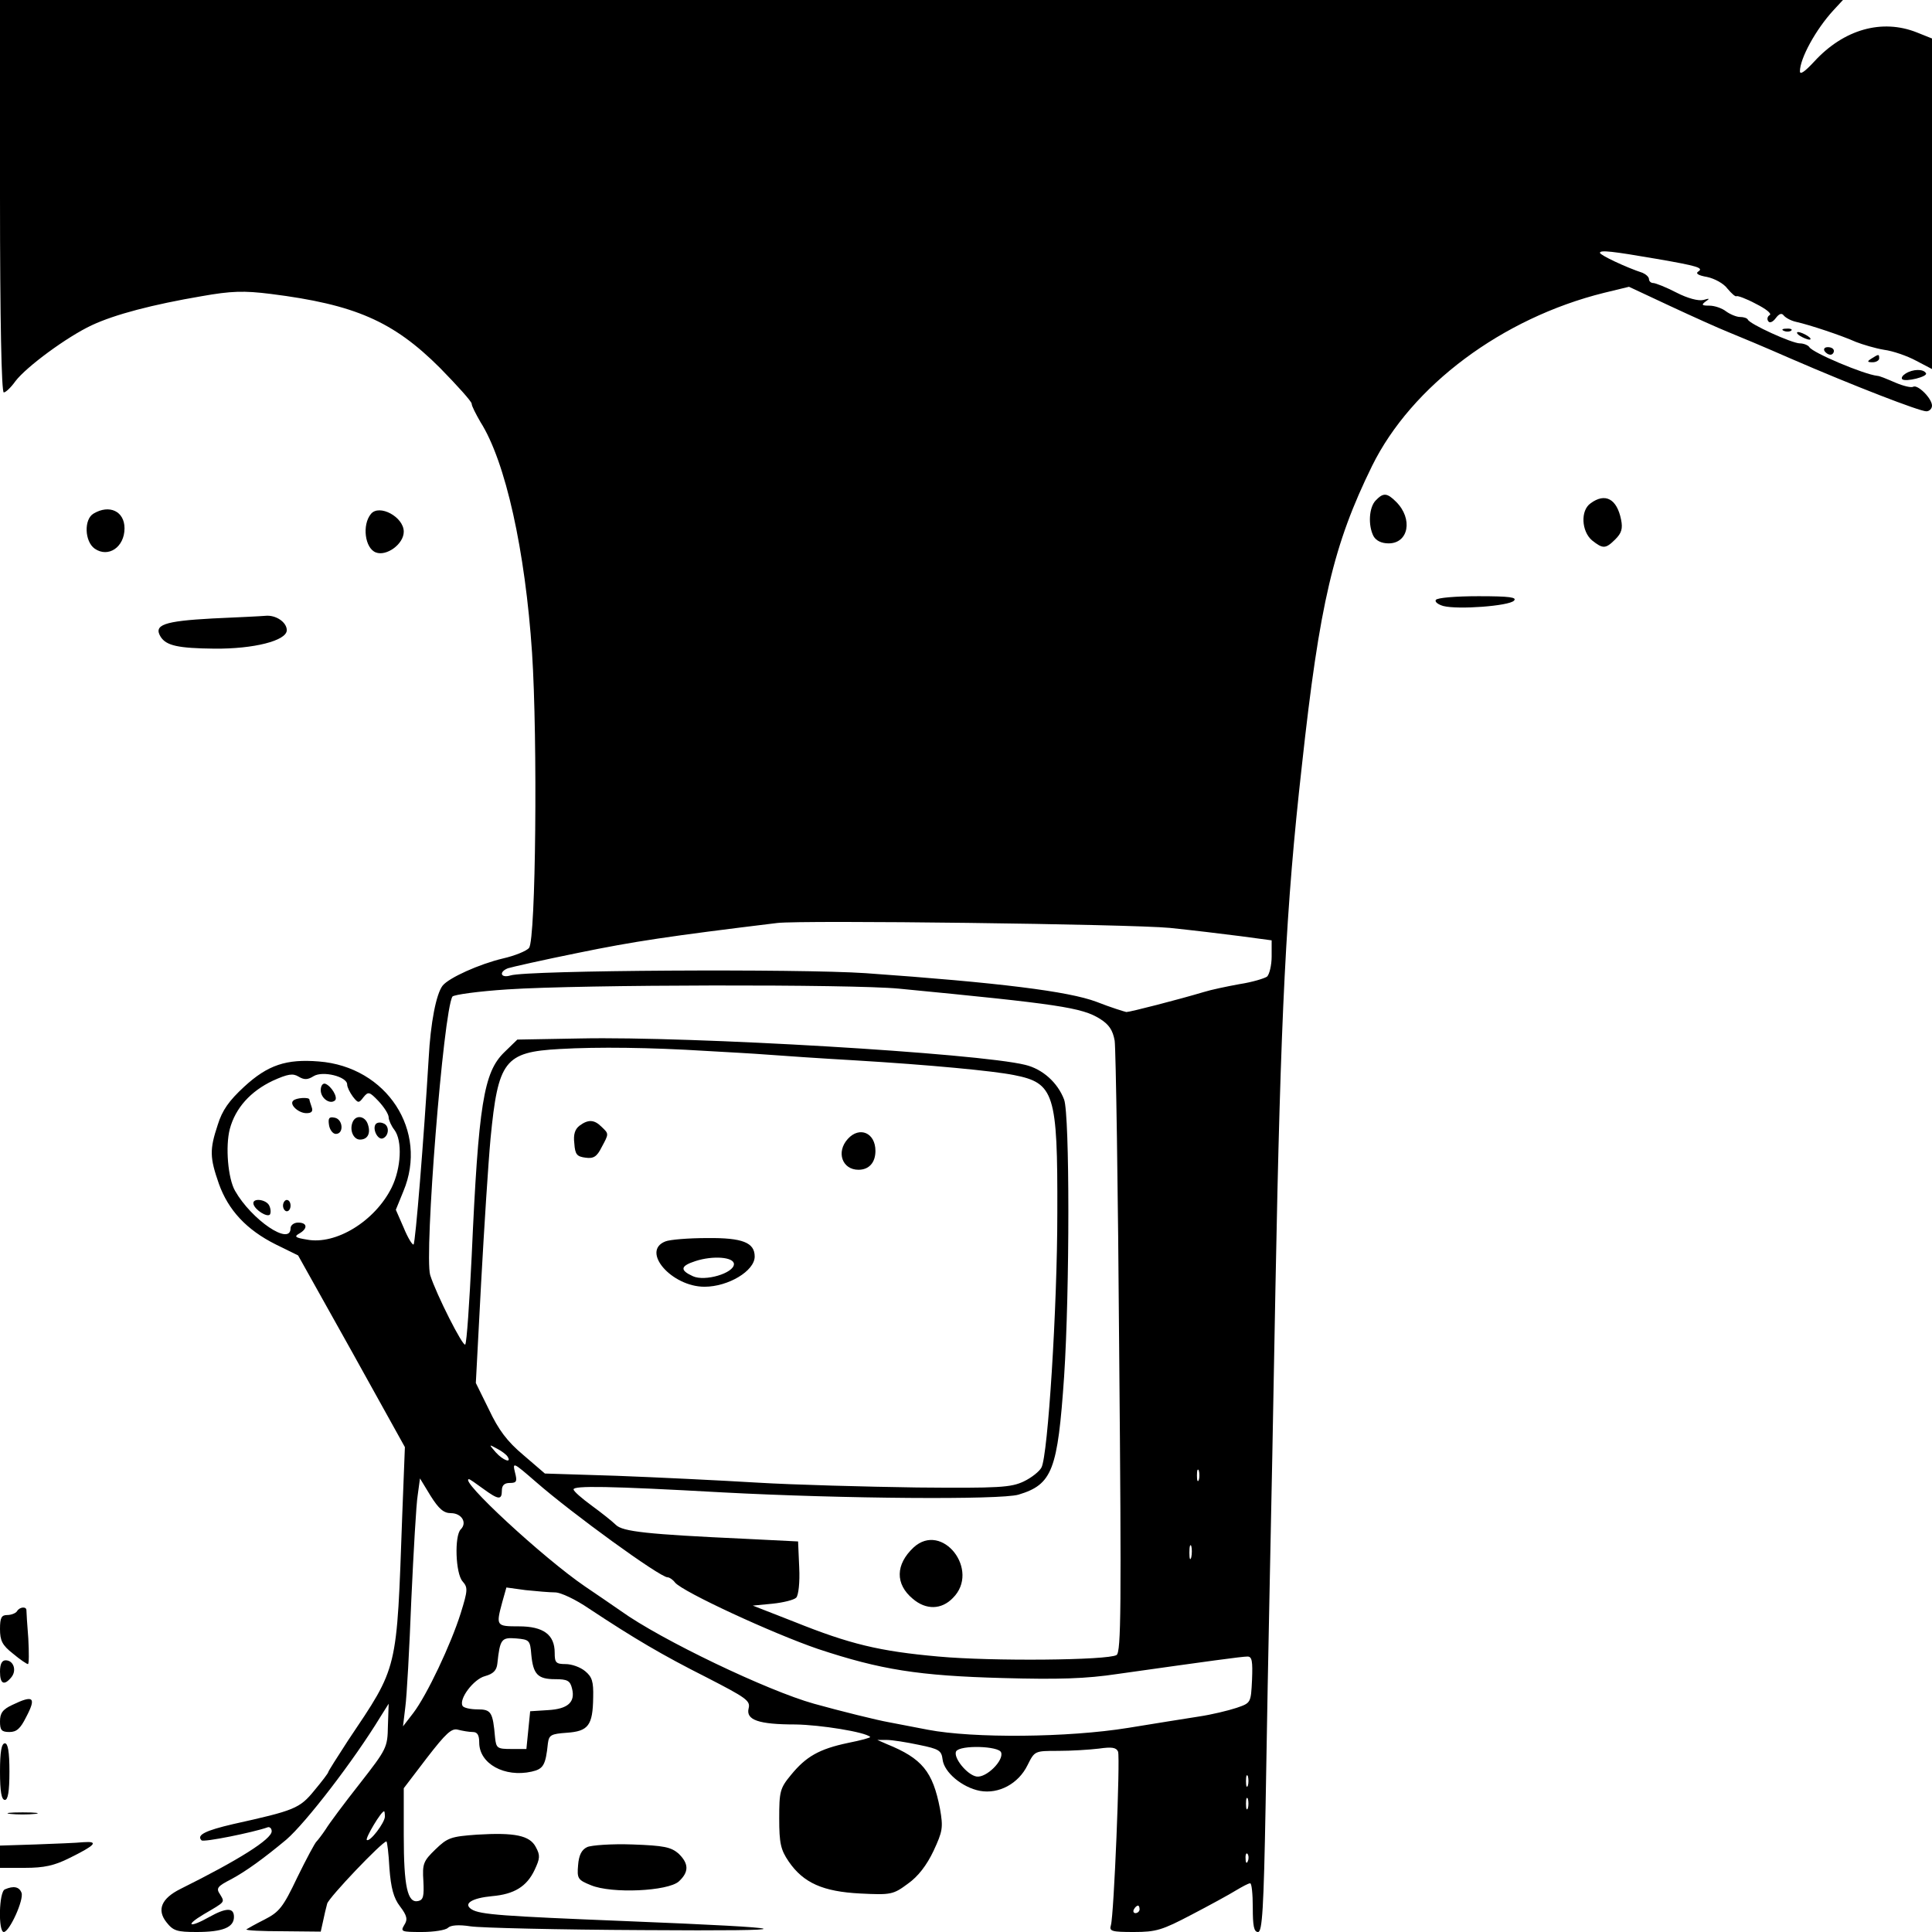
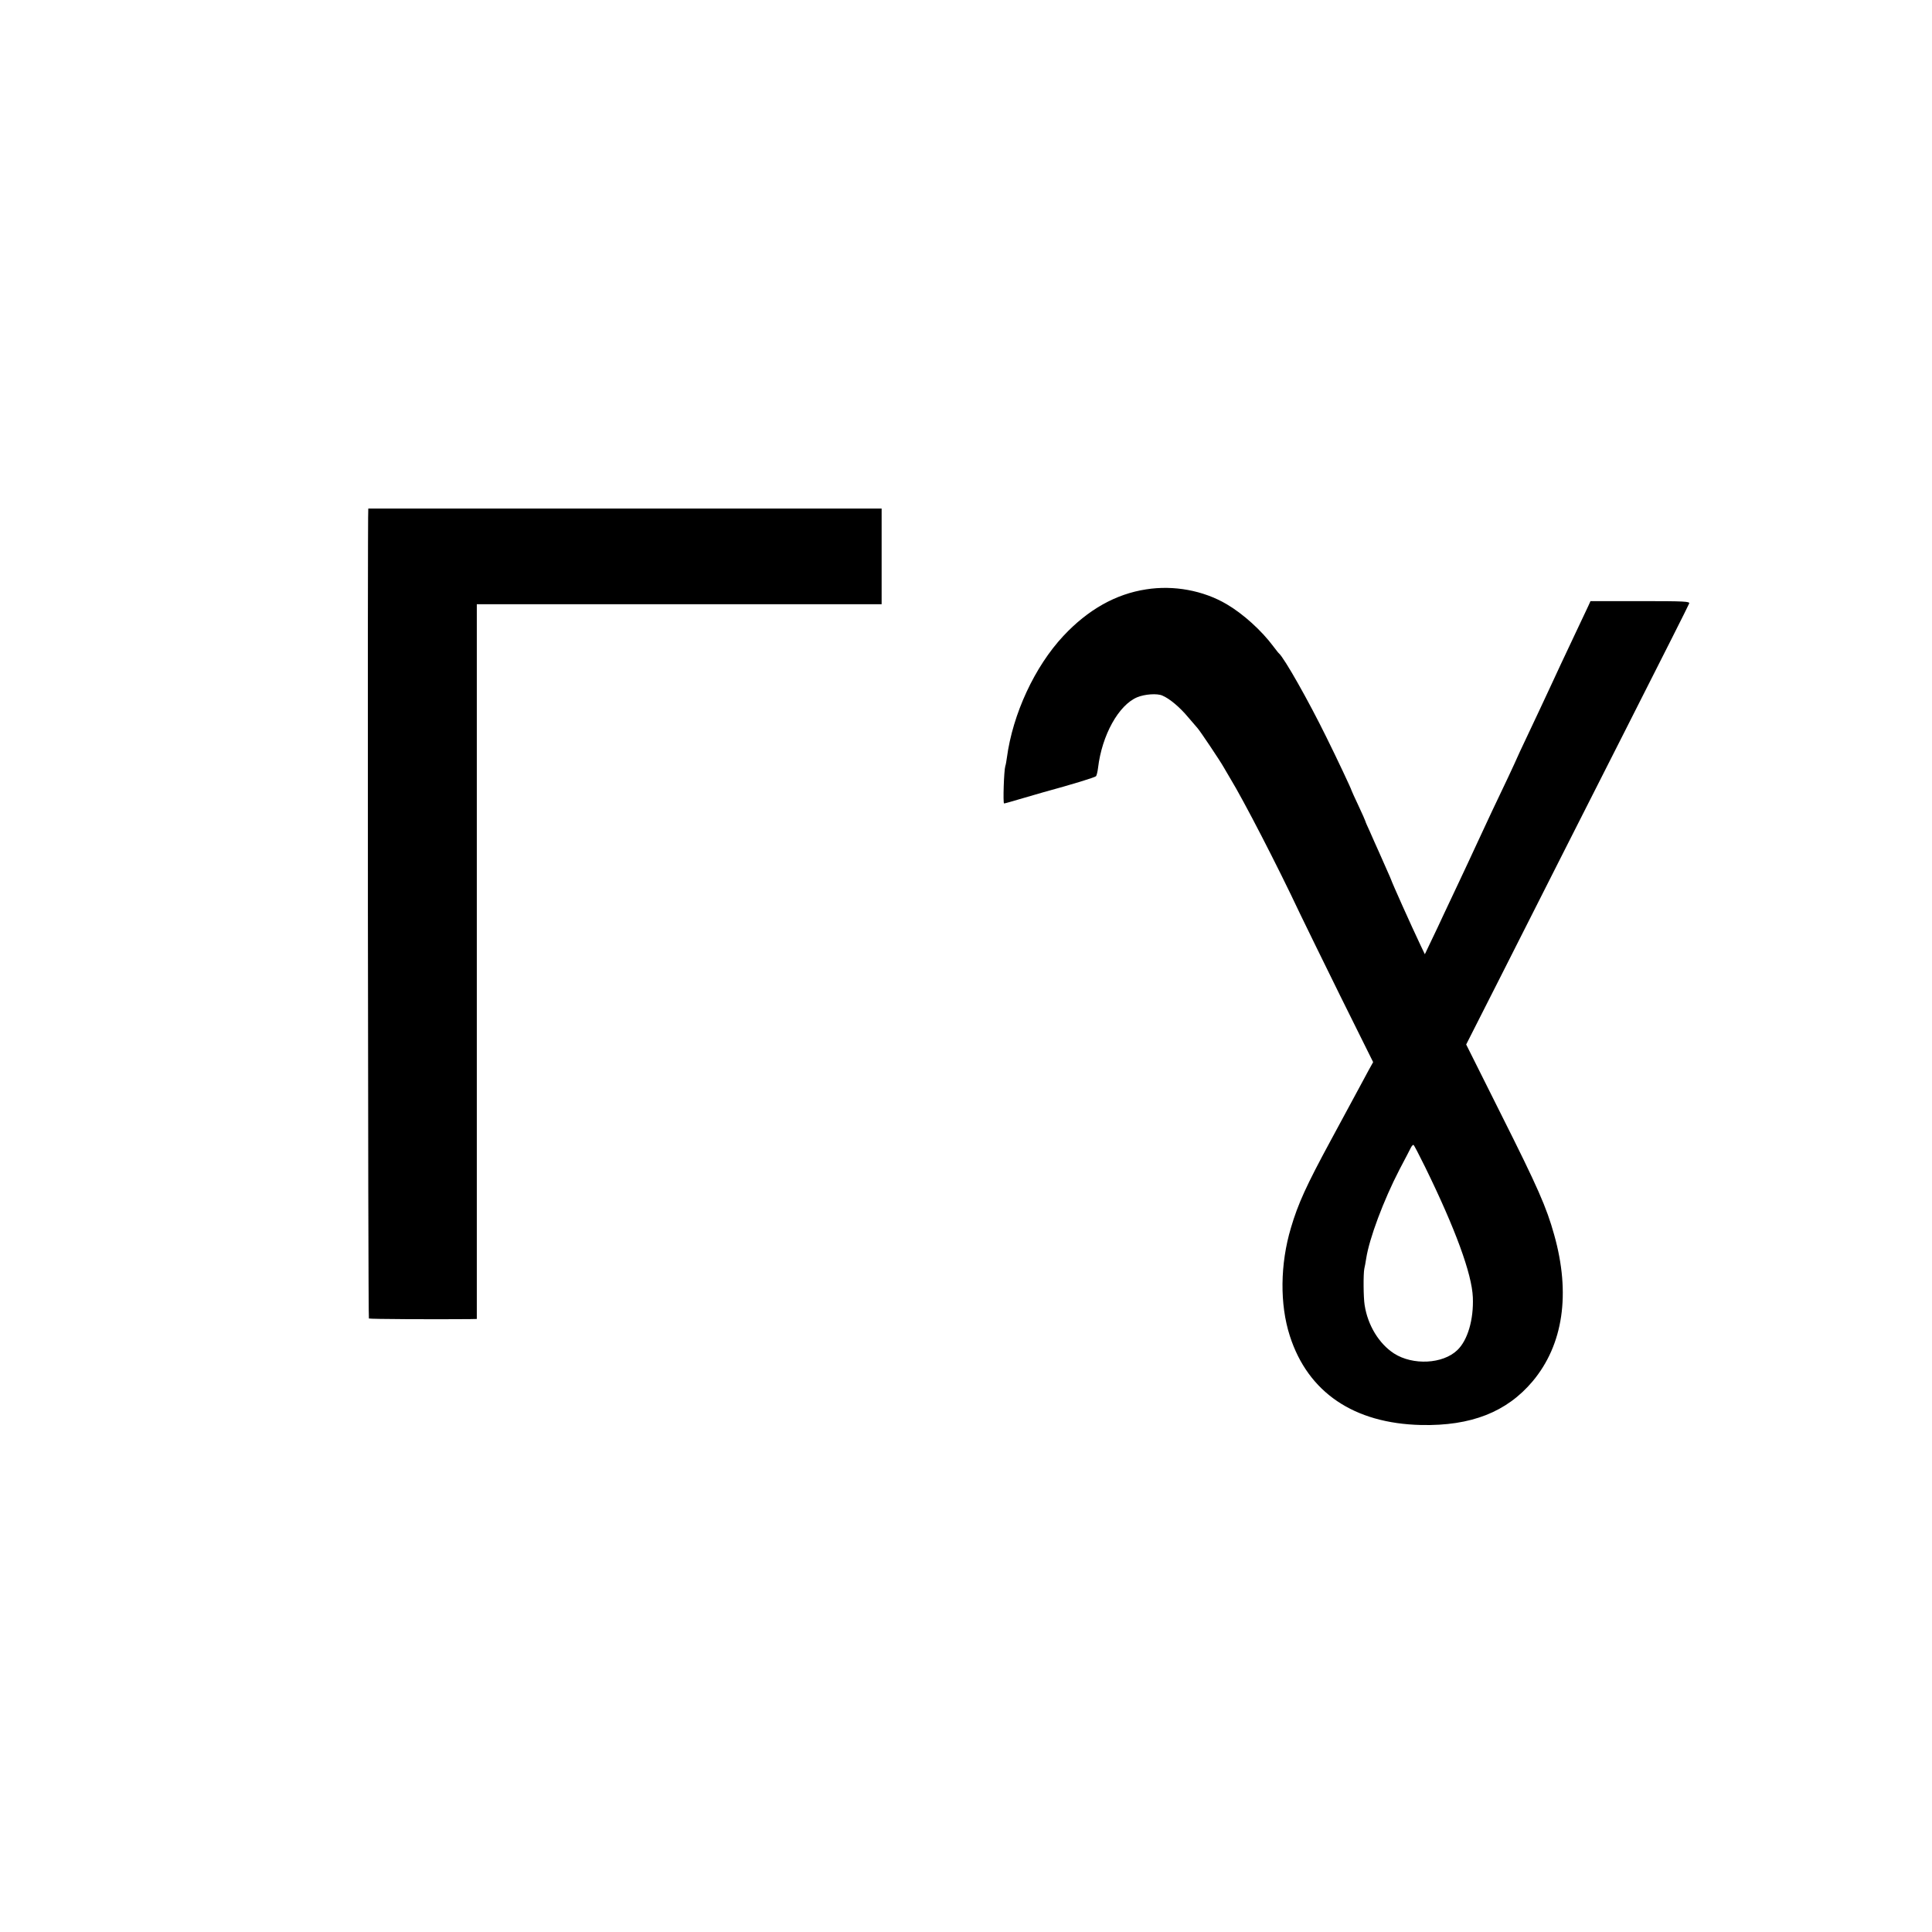
- <svg xmlns="http://www.w3.org/2000/svg" version="1.0" width="512pt" height="512pt" viewBox="0 0 512 512" preserveAspectRatio="xMidYMid meet">
-   <g transform="translate(0,512) scale(0.1,-0.1)" fill="#000000" stroke="none">
-     <path d="M0 4600 c0 -329 4 -520 10 -520 5 0 19 13 31 30 29 38 136 117 202 148 62 29 162 55 291 77 79 14 112 15 184 6 222 -28 324 -72 448 -196 46 -47 84 -89 84 -95 0 -6 11 -27 23 -48 67 -105 119 -342 137 -612 15 -229 10 -761 -8 -782 -6 -8 -38 -21 -69 -28 -63 -15 -143 -51 -160 -72 -17 -22 -32 -98 -37 -193 -13 -216 -35 -488 -40 -493 -3 -2 -15 17 -26 44 l-21 48 20 49 c67 160 -44 330 -224 344 -86 7 -135 -9 -198 -67 -40 -37 -58 -62 -70 -101 -22 -66 -21 -87 3 -156 25 -70 73 -122 151 -161 l59 -29 142 -254 141 -254 -7 -180 c-15 -418 -10 -398 -144 -598 -28 -43 -52 -81 -52 -83 0 -3 -17 -25 -37 -49 -39 -48 -53 -53 -215 -89 -73 -17 -98 -29 -84 -43 5 -6 137 21 174 34 6 3 12 -2 12 -10 0 -21 -87 -76 -242 -153 -50 -25 -63 -55 -37 -88 18 -23 28 -26 80 -26 69 0 99 12 99 40 0 25 -20 25 -65 0 -53 -30 -67 -24 -15 7 58 34 56 31 43 53 -11 16 -7 21 30 40 39 21 86 55 146 105 52 45 179 210 249 325 l22 35 -2 -59 c-1 -57 -3 -61 -74 -152 -41 -52 -82 -107 -91 -122 -10 -15 -21 -29 -24 -32 -4 -3 -27 -46 -51 -95 -38 -80 -48 -92 -87 -112 -24 -12 -45 -24 -48 -26 -2 -3 41 -5 96 -5 l101 -1 6 27 c3 15 8 36 11 47 4 16 146 165 157 165 2 0 6 -32 8 -71 4 -52 11 -79 28 -101 19 -25 21 -35 11 -50 -10 -17 -7 -18 47 -18 32 0 63 5 69 11 7 7 28 9 60 4 26 -4 233 -9 458 -10 441 -3 424 5 -50 24 -321 13 -383 17 -405 31 -24 15 1 30 54 35 58 5 92 25 113 70 14 30 15 38 3 60 -16 31 -56 39 -156 33 -69 -5 -78 -8 -110 -39 -32 -31 -35 -38 -32 -84 2 -40 0 -50 -14 -53 -28 -6 -38 38 -38 174 l0 125 61 80 c51 66 66 80 83 75 12 -3 29 -6 39 -6 12 0 17 -8 17 -28 0 -56 67 -93 139 -77 31 7 37 17 43 75 3 22 8 25 50 28 57 4 69 19 70 94 1 42 -3 54 -21 69 -13 11 -36 19 -52 19 -26 0 -29 4 -29 30 0 48 -30 70 -95 70 -60 0 -61 1 -44 64 l11 39 51 -7 c29 -3 64 -6 78 -6 15 0 55 -19 90 -43 121 -80 194 -123 311 -182 105 -54 117 -62 112 -82 -8 -31 26 -43 124 -43 66 -1 185 -20 198 -33 2 -2 -24 -9 -59 -16 -76 -16 -111 -36 -151 -85 -29 -35 -31 -44 -31 -115 0 -66 4 -83 25 -114 39 -57 91 -80 190 -85 81 -4 87 -3 126 26 27 19 50 49 68 87 24 52 26 61 17 112 -19 98 -47 133 -141 171 l-25 11 25 0 c14 0 52 -6 85 -13 54 -11 60 -15 63 -39 4 -34 52 -74 99 -83 50 -9 102 19 126 68 19 38 19 38 81 38 35 0 83 3 108 6 35 5 46 3 51 -8 6 -18 -11 -434 -19 -460 -5 -16 2 -18 61 -18 59 0 75 5 153 46 48 25 101 54 117 64 17 10 33 19 38 19 4 1 7 -28 7 -64 0 -49 3 -65 14 -65 11 0 15 60 20 337 3 186 8 453 11 593 3 140 10 489 15 775 14 736 28 1011 70 1385 47 432 84 587 186 795 105 213 345 392 615 459 l66 16 109 -51 c60 -28 129 -59 154 -69 25 -10 99 -41 165 -70 166 -72 342 -140 360 -140 8 0 15 7 15 15 0 19 -38 57 -50 50 -5 -3 -26 2 -47 11 -21 9 -42 18 -48 18 -36 4 -171 61 -180 76 -3 5 -15 10 -25 10 -21 0 -133 51 -138 63 -2 4 -11 7 -21 7 -9 0 -26 7 -37 15 -10 8 -30 15 -44 15 -20 0 -22 2 -10 11 12 8 11 9 -6 4 -13 -3 -41 4 -72 20 -27 14 -55 25 -61 25 -6 0 -11 5 -11 10 0 6 -8 13 -17 17 -43 14 -113 47 -113 53 0 8 34 4 150 -16 110 -19 126 -24 110 -34 -7 -5 1 -10 24 -14 19 -4 44 -17 54 -31 11 -13 21 -22 24 -20 2 2 25 -6 51 -20 26 -13 43 -26 37 -30 -6 -3 -8 -11 -4 -16 3 -6 12 -3 20 8 9 12 16 14 21 7 5 -6 19 -14 33 -17 36 -8 120 -36 158 -53 18 -7 51 -17 75 -21 23 -3 61 -16 85 -29 l42 -22 0 438 0 438 -40 16 c-93 37 -194 8 -272 -77 -25 -27 -38 -36 -38 -26 0 34 42 111 89 162 l25 27 -2442 0 -2442 0 0 -520z m3100 -1939 c58 -6 142 -16 188 -22 l82 -11 0 -43 c0 -23 -6 -47 -12 -53 -7 -5 -40 -15 -73 -20 -33 -6 -76 -15 -95 -21 -67 -20 -195 -53 -205 -53 -5 1 -41 12 -79 27 -74 28 -259 51 -612 76 -177 12 -897 8 -941 -6 -26 -8 -32 9 -7 19 9 3 93 22 187 41 146 30 239 44 527 79 67 8 935 -3 1040 -13z m-718 -161 c424 -41 485 -50 533 -80 24 -15 34 -30 39 -58 3 -20 9 -393 12 -828 6 -675 5 -792 -7 -800 -23 -14 -331 -17 -472 -4 -157 14 -235 33 -382 92 l-110 43 52 5 c29 3 57 10 63 16 6 6 10 40 8 80 l-3 69 -140 7 c-260 12 -325 19 -343 37 -9 9 -38 32 -64 51 -26 19 -48 38 -48 43 0 10 91 9 395 -8 320 -17 736 -20 784 -6 90 27 104 65 121 313 15 227 15 694 0 734 -17 45 -57 81 -103 92 -125 31 -884 76 -1179 70 l-167 -3 -35 -34 c-54 -53 -68 -136 -86 -540 -6 -123 -13 -228 -17 -234 -5 -9 -77 133 -93 184 -16 55 35 699 59 738 4 5 69 14 146 19 195 13 913 14 1037 2z m-512 -165 c52 -3 127 -7 165 -10 39 -3 142 -10 230 -15 200 -12 367 -28 422 -39 107 -21 116 -48 115 -366 0 -250 -25 -643 -42 -674 -5 -10 -26 -27 -47 -37 -34 -16 -64 -18 -283 -16 -135 2 -326 7 -425 13 -99 6 -266 14 -371 18 l-190 6 -57 49 c-43 36 -66 67 -91 120 l-35 71 14 265 c8 146 19 318 25 383 20 206 37 229 183 237 102 6 242 4 387 -5z m-1039 -67 c24 15 89 -1 89 -22 0 -7 7 -21 15 -32 14 -18 16 -18 28 -2 13 16 16 15 40 -10 15 -16 27 -35 27 -43 0 -7 7 -23 15 -33 22 -29 18 -102 -7 -153 -44 -89 -148 -153 -225 -138 -31 5 -34 8 -20 16 23 13 22 29 -3 29 -11 0 -20 -7 -20 -15 0 -48 -103 22 -147 99 -19 33 -26 118 -14 164 15 56 55 100 114 128 40 18 53 20 68 11 15 -9 24 -9 40 1z m514 -1008 c12 -19 -12 -10 -31 11 -19 22 -19 22 3 10 12 -6 25 -16 28 -21z m75 -67 c96 -84 329 -253 349 -253 5 0 14 -6 20 -14 21 -25 259 -135 379 -176 166 -55 266 -71 490 -77 147 -4 219 -2 305 11 241 34 328 46 343 46 12 0 14 -12 12 -62 -3 -61 -3 -61 -41 -74 -21 -7 -66 -18 -100 -23 -34 -5 -118 -19 -187 -30 -160 -26 -411 -28 -531 -5 -46 9 -93 18 -104 20 -29 5 -130 30 -198 49 -122 34 -405 169 -512 246 -22 15 -65 45 -95 65 -110 75 -336 284 -307 284 2 0 18 -11 37 -25 41 -30 50 -31 50 -5 0 14 7 20 21 20 18 0 20 4 14 27 -7 29 -6 29 55 -24z m1757 5 c-3 -7 -5 -2 -5 12 0 14 2 19 5 13 2 -7 2 -19 0 -25z m-1982 -88 c28 0 44 -25 26 -43 -17 -17 -14 -117 5 -138 14 -16 14 -23 -5 -84 -26 -83 -90 -218 -126 -265 l-27 -35 6 50 c4 28 11 156 16 285 6 129 13 255 17 278 l6 44 28 -46 c22 -35 35 -46 54 -46z m1962 -117 c-3 -10 -5 -4 -5 12 0 17 2 24 5 18 2 -7 2 -21 0 -30z m-1749 -258 c5 -52 17 -65 63 -65 33 0 40 -4 45 -25 9 -36 -11 -54 -64 -57 l-47 -3 -5 -50 -5 -50 -40 0 c-37 0 -40 2 -43 30 -6 68 -10 75 -47 75 -18 0 -36 4 -39 9 -11 18 29 71 59 79 22 6 31 15 33 33 7 66 11 70 50 67 35 -3 37 -5 40 -43z m1245 -259 c8 -21 -39 -68 -65 -64 -25 4 -63 51 -54 67 11 17 113 14 119 -3z m654 -88 c-3 -7 -5 -2 -5 12 0 14 2 19 5 13 2 -7 2 -19 0 -25z m0 -60 c-3 -7 -5 -2 -5 12 0 14 2 19 5 13 2 -7 2 -19 0 -25z m-2287 -22 c0 -16 -40 -69 -48 -62 -4 5 38 76 46 76 1 0 2 -6 2 -14z m2287 -118 c-3 -8 -6 -5 -6 6 -1 11 2 17 5 13 3 -3 4 -12 1 -19z m-287 -128 c0 -5 -5 -10 -11 -10 -5 0 -7 5 -4 10 3 6 8 10 11 10 2 0 4 -4 4 -10z" />
-     <path d="M2421 1019 c-48 -45 -49 -97 -2 -136 35 -30 76 -29 106 2 74 73 -28 204 -104 134z" />
-     <path d="M1536 2137 c-12 -9 -17 -23 -14 -47 2 -30 7 -35 30 -38 21 -3 30 3 42 27 20 37 20 36 0 55 -19 19 -35 20 -58 3z" />
-     <path d="M2247 2102 c-32 -35 -15 -82 28 -82 28 0 45 19 45 50 0 48 -42 66 -73 32z" />
-     <path d="M1763 1830 c-65 -26 17 -120 104 -120 63 0 133 42 133 80 0 37 -32 50 -126 49 -49 0 -99 -4 -111 -9z m182 -60 c0 -24 -77 -47 -109 -32 -35 16 -33 27 7 40 46 15 102 11 102 -8z" />
-     <path d="M850 2231 c0 -22 25 -39 38 -27 8 8 -10 38 -26 44 -7 2 -12 -6 -12 -17z" />
-     <path d="M777 2203 c-11 -10 14 -33 35 -33 14 0 18 5 14 16 -3 9 -6 18 -6 20 0 7 -36 5 -43 -3z" />
-     <path d="M872 2138 c2 -12 10 -23 18 -23 22 0 19 39 -3 43 -15 3 -18 -1 -15 -20z" />
-     <path d="M934 2145 c-8 -21 3 -45 20 -45 20 0 29 16 21 40 -7 23 -33 27 -41 5z" />
-     <path d="M995 2140 c-8 -13 6 -41 19 -37 17 6 19 34 2 40 -9 4 -18 2 -21 -3z" />
-     <path d="M672 1928 c5 -15 35 -34 43 -27 3 4 3 14 -1 23 -7 18 -48 23 -42 4z" />
-     <path d="M750 1925 c0 -8 5 -15 10 -15 6 0 10 7 10 15 0 8 -4 15 -10 15 -5 0 -10 -7 -10 -15z" />
-     <path d="M4728 4243 c7 -3 16 -2 19 1 4 3 -2 6 -13 5 -11 0 -14 -3 -6 -6z" />
-     <path d="M4770 4230 c8 -5 20 -10 25 -10 6 0 3 5 -5 10 -8 5 -19 10 -25 10 -5 0 -3 -5 5 -10z" />
-     <path d="M4835 4190 c3 -5 10 -10 16 -10 5 0 9 5 9 10 0 6 -7 10 -16 10 -8 0 -12 -4 -9 -10z" />
-     <path d="M4960 4170 c-13 -8 -12 -10 3 -10 9 0 17 5 17 10 0 12 -1 12 -20 0z" />
-     <path d="M5050 4130 c-8 -5 -12 -11 -9 -15 9 -8 69 7 63 16 -7 12 -35 11 -54 -1z" />
-     <path d="M3646 3794 c-18 -18 -21 -66 -6 -95 7 -12 21 -19 40 -19 53 0 65 65 20 110 -24 24 -34 25 -54 4z" />
-     <path d="M4215 3786 c-27 -19 -24 -74 4 -98 29 -23 36 -23 62 3 16 16 20 28 15 52 -11 55 -42 72 -81 43z" />
-     <path d="M248 3759 c-26 -15 -24 -74 3 -93 36 -25 79 4 79 54 0 45 -40 64 -82 39z" />
-     <path d="M983 3758 c-24 -29 -16 -91 13 -102 28 -11 74 22 74 55 0 39 -65 74 -87 47z" />
-     <path d="M3805 3530 c-3 -5 6 -12 20 -16 39 -10 173 0 187 14 9 9 -10 12 -94 12 -59 0 -110 -4 -113 -10z" />
-     <path d="M563 3481 c-129 -7 -157 -17 -137 -49 15 -23 46 -30 142 -31 104 -1 192 21 192 49 0 21 -29 41 -57 38 -10 -1 -73 -4 -140 -7z" />
-     <path d="M45 850 c-3 -5 -15 -10 -26 -10 -15 0 -19 -7 -19 -37 0 -31 6 -43 34 -65 19 -16 37 -28 40 -28 3 0 3 30 1 68 -3 37 -5 70 -5 75 0 10 -18 9 -25 -3z" />
-     <path d="M0 690 c0 -33 11 -38 30 -15 15 18 6 45 -15 45 -10 0 -15 -10 -15 -30z" />
-     <path d="M33 602 c-26 -12 -33 -22 -33 -44 0 -23 4 -28 25 -28 19 0 29 9 44 39 28 53 20 60 -36 33z" />
-     <path d="M0 425 c0 -53 4 -75 13 -75 8 0 12 22 12 75 0 53 -4 75 -12 75 -9 0 -13 -22 -13 -75z" />
-     <path d="M27 313 c18 -2 48 -2 66 0 17 2 3 4 -33 4 -36 0 -50 -2 -33 -4z" />
-     <path d="M94 232 l-94 -3 0 -29 0 -30 66 0 c51 0 78 6 118 26 69 34 79 45 37 42 -18 -2 -76 -4 -127 -6z" />
-     <path d="M1556 225 c-15 -7 -22 -22 -24 -48 -3 -35 -1 -39 34 -53 55 -23 204 -16 233 10 27 25 27 47 -1 74 -20 17 -38 21 -122 24 -55 2 -109 -2 -120 -7z" />
-     <path d="M13 113 c-16 -6 -18 -113 -3 -113 15 0 54 86 47 104 -6 16 -21 19 -44 9z" />
+ <svg xmlns="http://www.w3.org/2000/svg" version="1.0" width="1248pt" height="1248pt" viewBox="0 0 1248 1248" preserveAspectRatio="xMidYMid meet">
+   <g transform="translate(0,1248) scale(0.1,-0.1)" fill="#000000" stroke="none">
+     <path d="M2379 9195 c-6 0 -2 -5228 4 -5232 6 -4 419 -6 650 -4 l47 1 0 2309 0 2308 1308 0 1307 0 0 309 0 309 -1657 0 c-912 0 -1659 0 -1659 0z" />
+     <path d="M7404 8673 c-197 -30 -376 -131 -535 -301 -185 -198 -327 -503 -365 -787 -3 -22 -7 -46 -10 -53 -9 -28 -16 -242 -8 -242 5 0 47 12 94 26 47 14 117 34 155 45 191 52 337 97 345 105 4 5 10 29 13 54 25 211 133 406 253 456 48 20 128 26 162 11 46 -19 113 -75 167 -140 28 -32 55 -64 61 -71 15 -16 147 -213 168 -251 9 -16 28 -48 41 -70 88 -144 307 -568 451 -874 27 -57 145 -297 261 -533 l213 -429 -29 -52 c-15 -29 -44 -81 -63 -117 -20 -36 -101 -187 -182 -337 -157 -290 -211 -408 -257 -564 -70 -234 -73 -495 -7 -699 117 -364 413 -565 848 -575 323 -7 553 84 720 282 198 236 247 566 139 948 -49 176 -105 304 -341 774 l-227 454 216 426 c280 554 569 1125 804 1588 273 539 413 816 420 834 7 14 -24 16 -315 16 l-322 0 -14 -31 c-8 -17 -42 -89 -76 -161 -85 -180 -132 -280 -164 -350 -43 -92 -92 -198 -159 -339 -33 -70 -61 -129 -61 -131 0 -2 -27 -59 -59 -128 -81 -170 -133 -279 -201 -427 -32 -69 -82 -177 -112 -240 -30 -63 -74 -158 -99 -210 -24 -52 -62 -133 -85 -180 l-40 -84 -26 54 c-65 137 -184 403 -193 430 -1 3 -11 27 -23 53 -12 27 -36 81 -53 120 -18 40 -45 100 -60 135 -16 34 -29 64 -29 67 0 2 -20 48 -45 101 -25 53 -45 97 -45 99 0 6 -93 204 -163 345 -114 232 -271 510 -306 540 -4 3 -19 23 -36 45 -75 101 -195 210 -301 272 -151 89 -342 124 -520 96z m1801 -3730 c196 -400 303 -692 309 -843 6 -145 -34 -279 -101 -342 -93 -89 -286 -99 -408 -21 -97 63 -170 182 -190 313 -8 48 -9 201 -2 235 3 11 8 40 12 65 20 130 112 376 215 575 35 66 68 130 74 142 6 12 14 19 17 17 4 -2 37 -66 74 -141z" />
  </g>
</svg>
